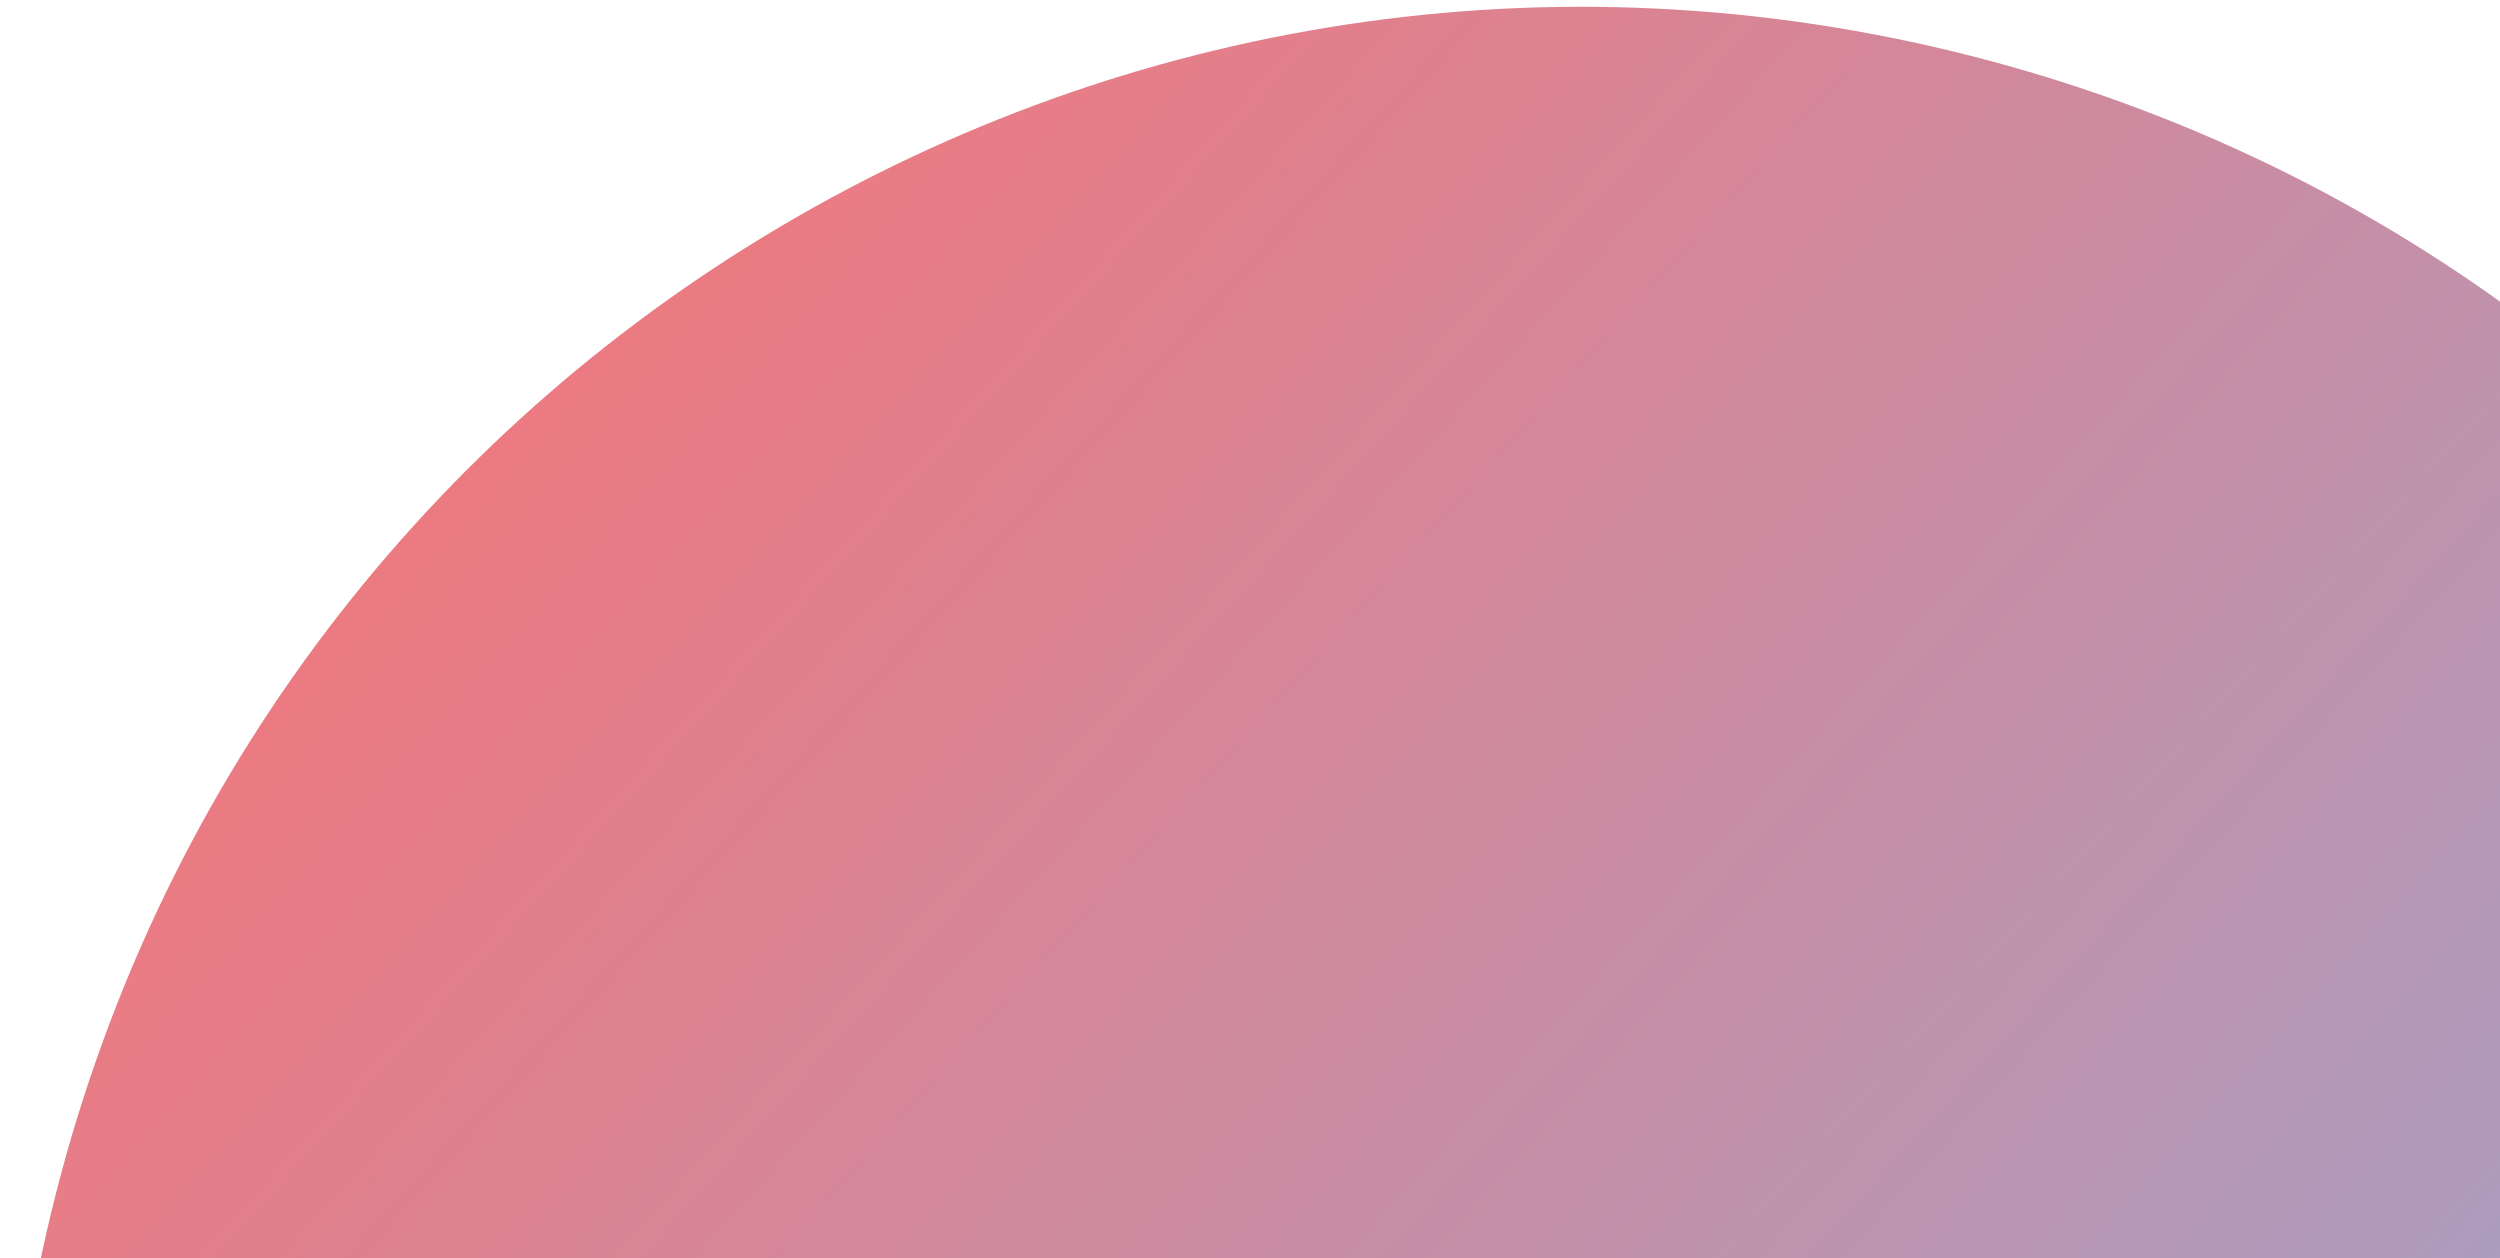
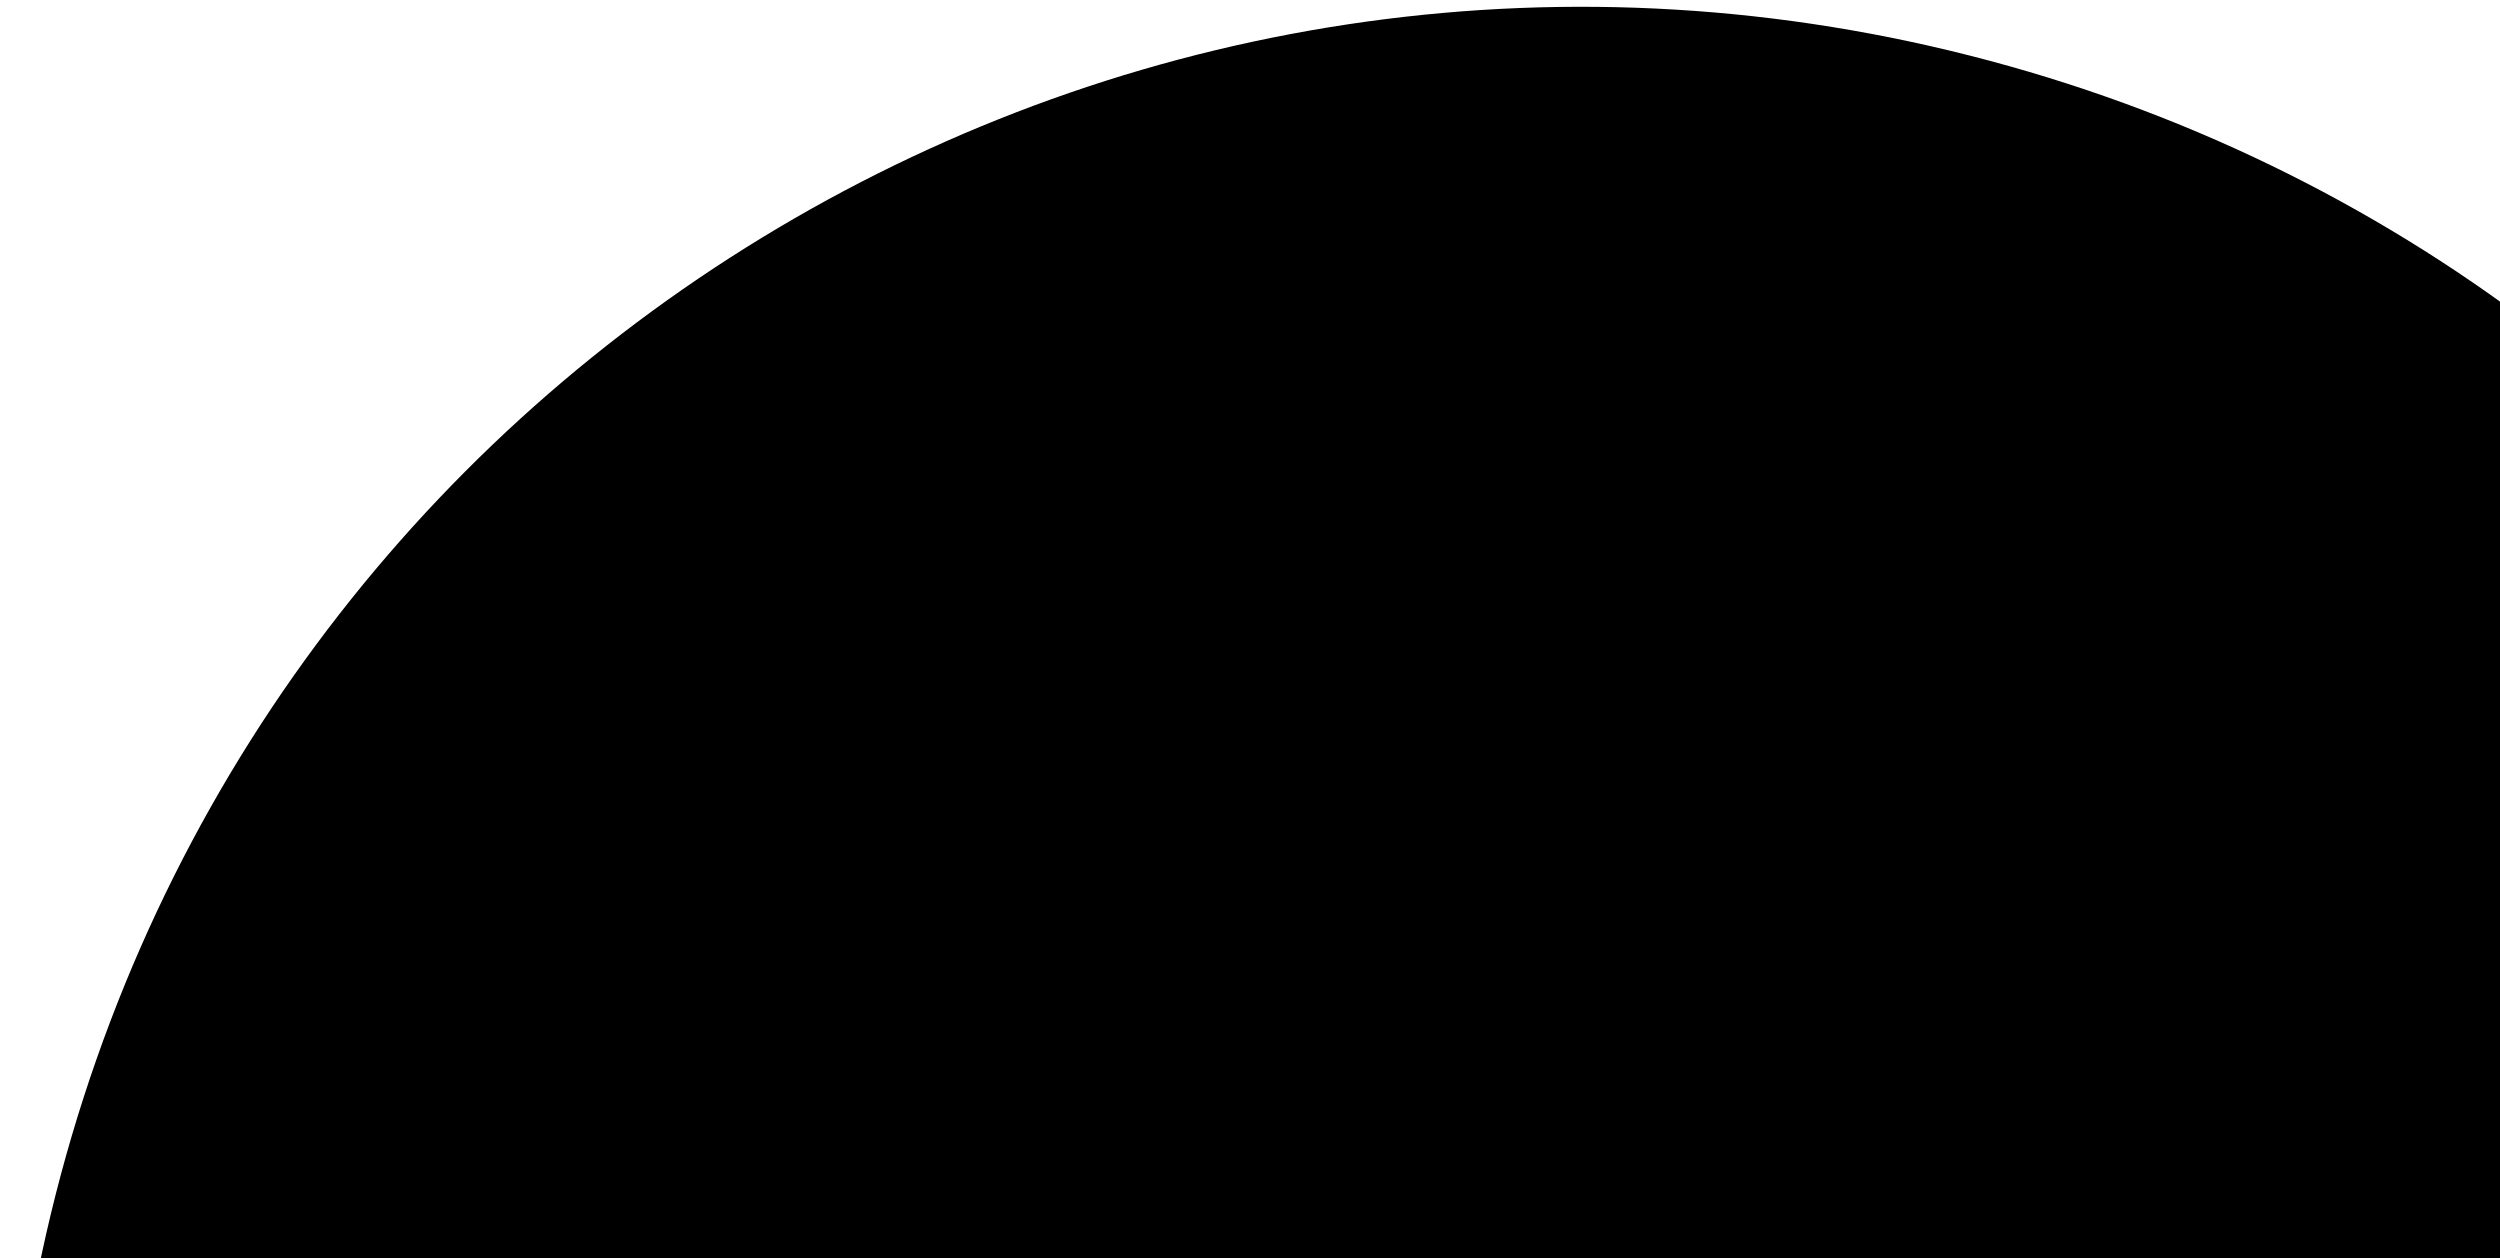
<svg xmlns="http://www.w3.org/2000/svg" width="173" height="87" viewBox="0 0 173 87" fill="none">
  <circle cx="109.497" cy="109.497" r="109" transform="rotate(15 109.497 109.497)" fill="url(#paint0_linear_217_2396)" />
  <defs>
    <linearGradient id="paint0_linear_217_2396" x1="0.497" y1="0.497" x2="463.497" y2="237.497" gradientUnits="userSpaceOnUse">
-       <stop stop-color="#FD7171" />
-       <stop offset="0.5" stop-color="#88AFE1" />
-       <stop offset="1" stop-color="#FBBC04" />
+       <stop stopColor="#FD7171" />
+       <stop offset="0.5" stopColor="#88AFE1" />
+       <stop offset="1" stopColor="#FBBC04" />
    </linearGradient>
  </defs>
</svg>
